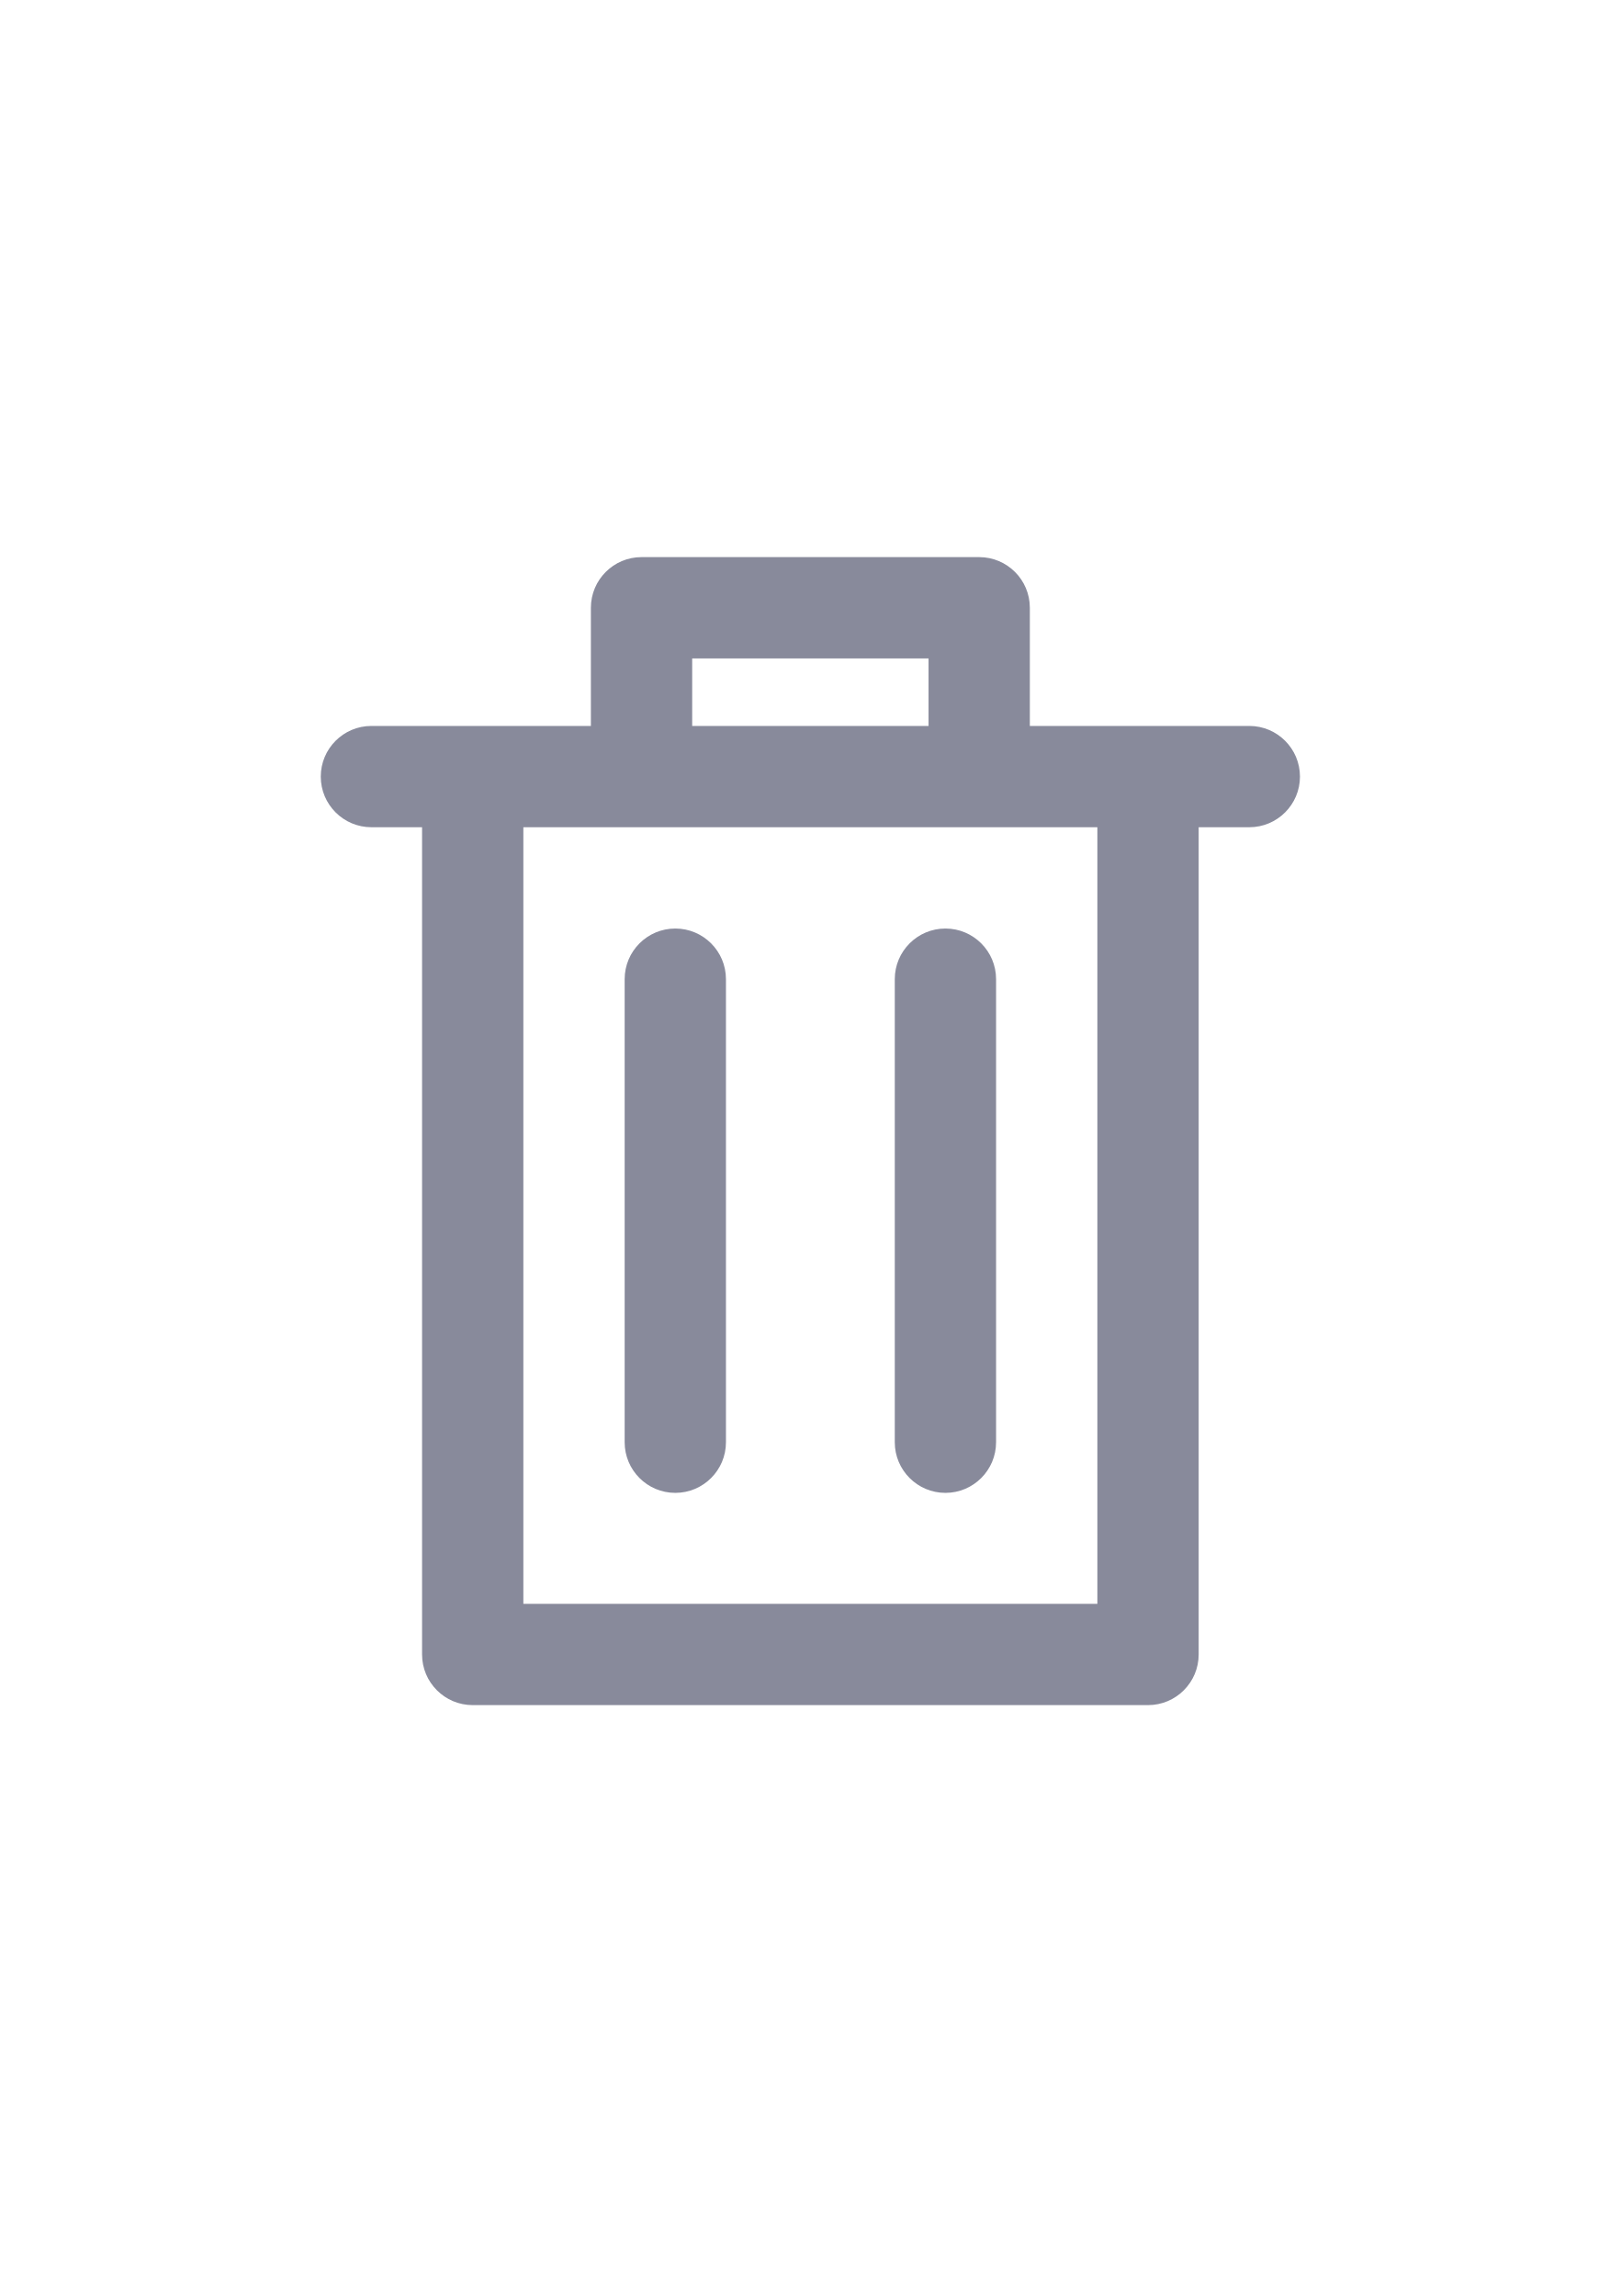
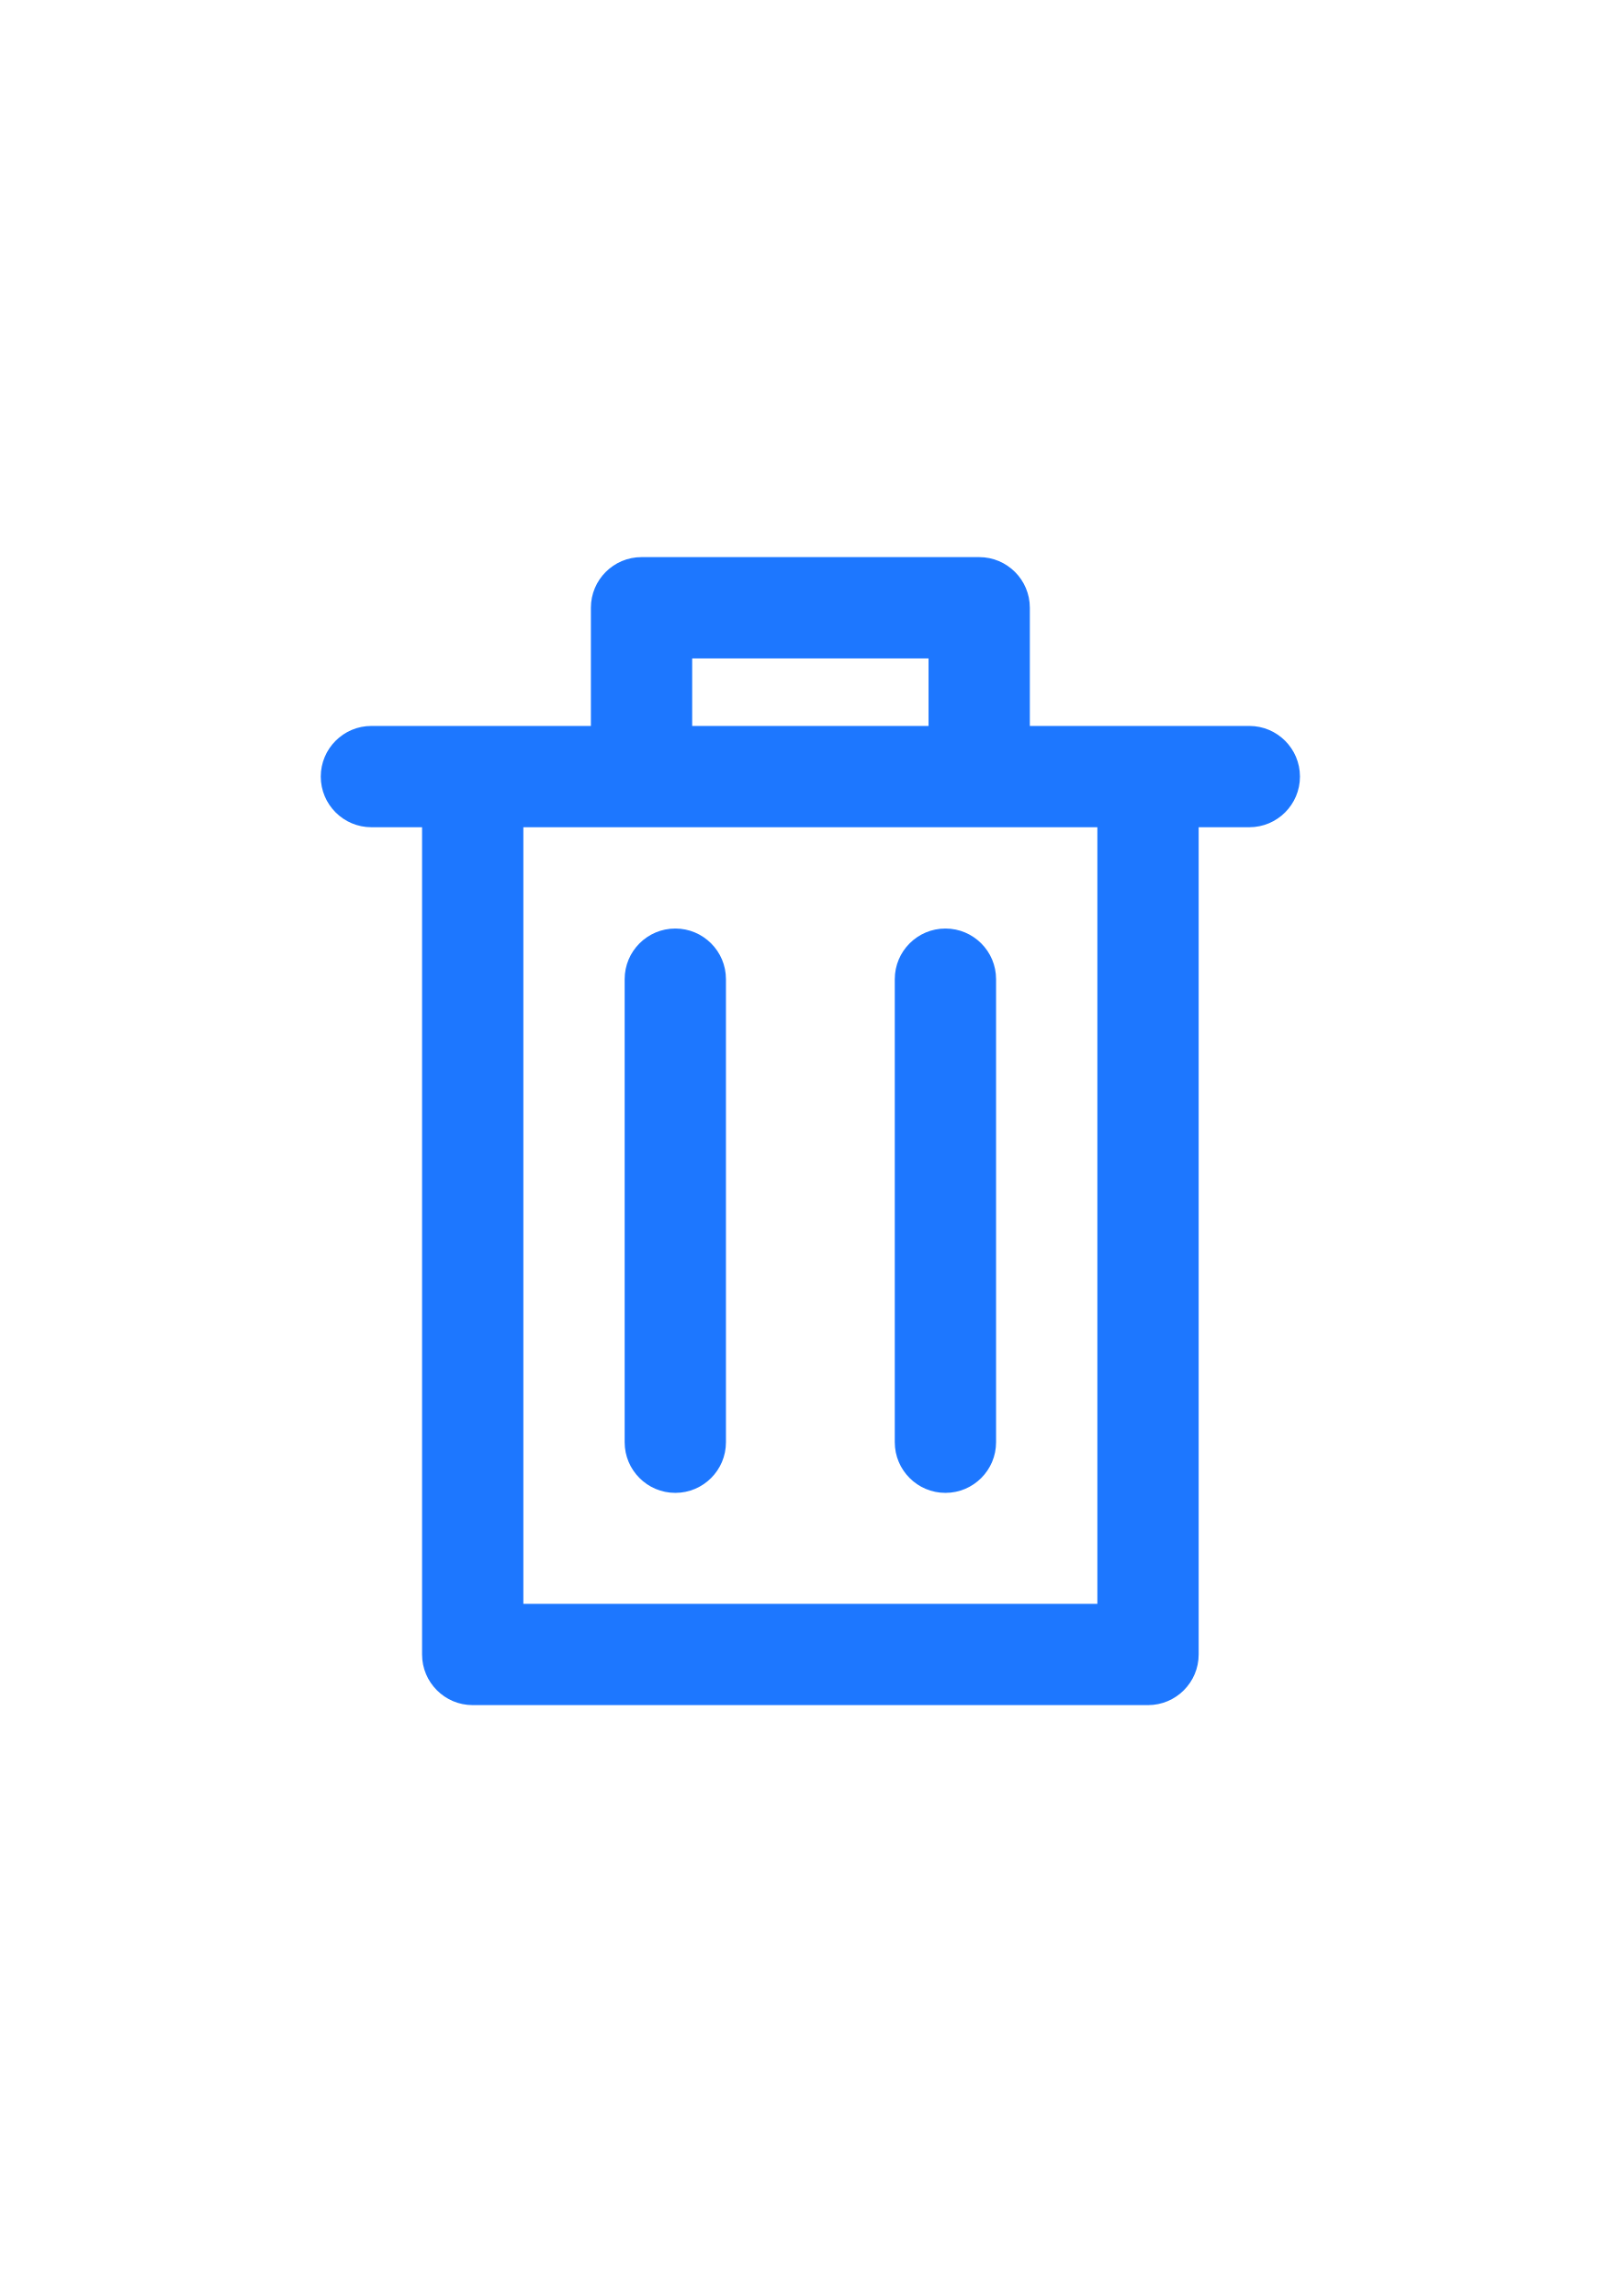
<svg xmlns="http://www.w3.org/2000/svg" width="24" height="34" viewBox="0 0 24 34" fill="none">
-   <path fill-rule="evenodd" clip-rule="evenodd" d="M8.75 9C8.75 8.586 9.086 8.25 9.5 8.25H14.5C14.914 8.25 15.25 8.586 15.25 9V10.75H18.5C18.914 10.75 19.25 11.086 19.25 11.5C19.25 11.914 18.914 12.25 18.5 12.25H17.75V24.5C17.75 24.914 17.414 25.25 17 25.25H7C6.586 25.25 6.25 24.914 6.25 24.5V12.25H5.5C5.086 12.25 4.75 11.914 4.75 11.5C4.75 11.086 5.086 10.75 5.5 10.75H8.75V9ZM10.25 10.75H13.75V9.75H10.25V10.75ZM7.75 12.25V23.75H16.25V12.25H7.75ZM10 13.75C10.414 13.75 10.75 14.086 10.75 14.5V21.357C10.75 21.771 10.414 22.107 10 22.107C9.586 22.107 9.25 21.771 9.25 21.357V14.5C9.25 14.086 9.586 13.75 10 13.75ZM14 13.75C14.414 13.75 14.75 14.086 14.75 14.5V21.357C14.75 21.771 14.414 22.107 14 22.107C13.586 22.107 13.25 21.771 13.25 21.357V14.5C13.25 14.086 13.586 13.75 14 13.75Z" fill="#888A9B" />
+   <path fill-rule="evenodd" clip-rule="evenodd" d="M8.75 9C8.75 8.586 9.086 8.25 9.5 8.25H14.5C14.914 8.25 15.25 8.586 15.25 9V10.75H18.5C18.914 10.75 19.25 11.086 19.25 11.5C19.25 11.914 18.914 12.25 18.5 12.25H17.75V24.5C17.75 24.914 17.414 25.25 17 25.25H7C6.586 25.25 6.25 24.914 6.25 24.5V12.25H5.5C5.086 12.25 4.75 11.914 4.75 11.5C4.75 11.086 5.086 10.75 5.5 10.75H8.75V9ZM10.25 10.75H13.75V9.75H10.25V10.75ZM7.75 12.25V23.75H16.25V12.25H7.75ZM10 13.75C10.414 13.75 10.75 14.086 10.75 14.5V21.357C10.75 21.771 10.414 22.107 10 22.107C9.586 22.107 9.25 21.771 9.25 21.357V14.5C9.25 14.086 9.586 13.75 10 13.75ZM14 13.75C14.414 13.75 14.75 14.086 14.75 14.5V21.357C14.75 21.771 14.414 22.107 14 22.107C13.586 22.107 13.25 21.771 13.25 21.357V14.5C13.25 14.086 13.586 13.75 14 13.75Z" fill="#1D77FF" />
</svg>
